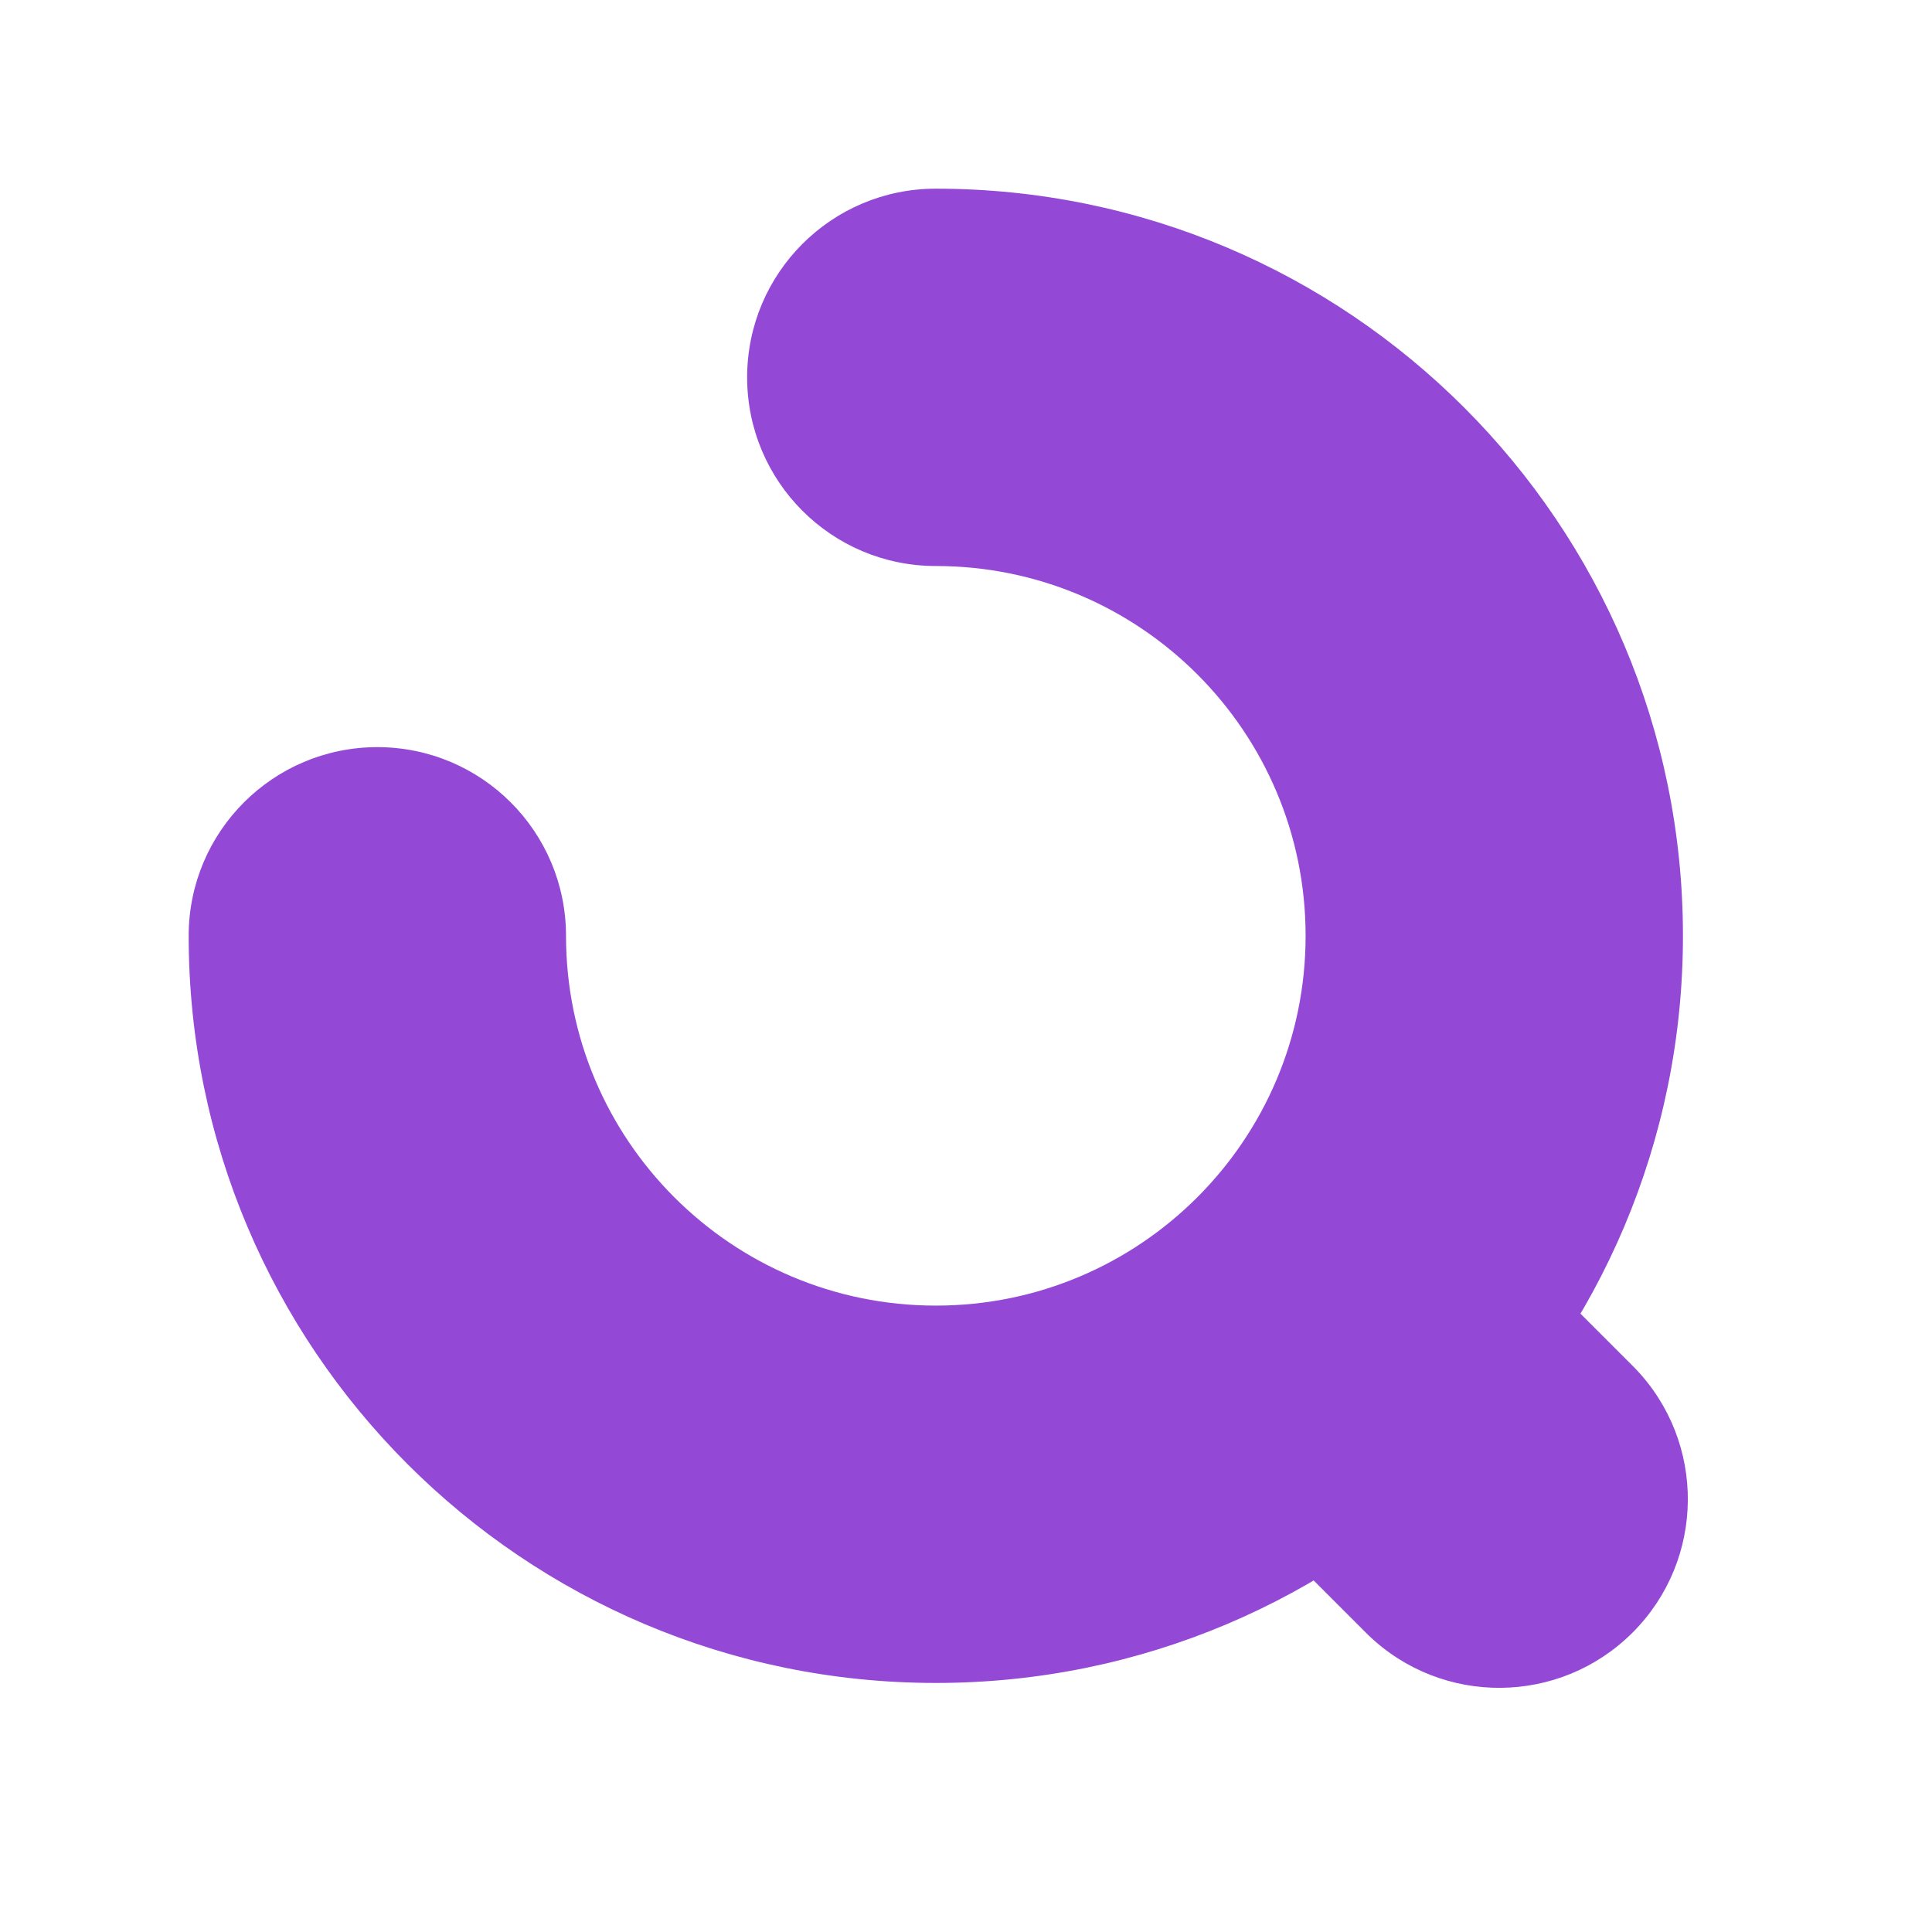
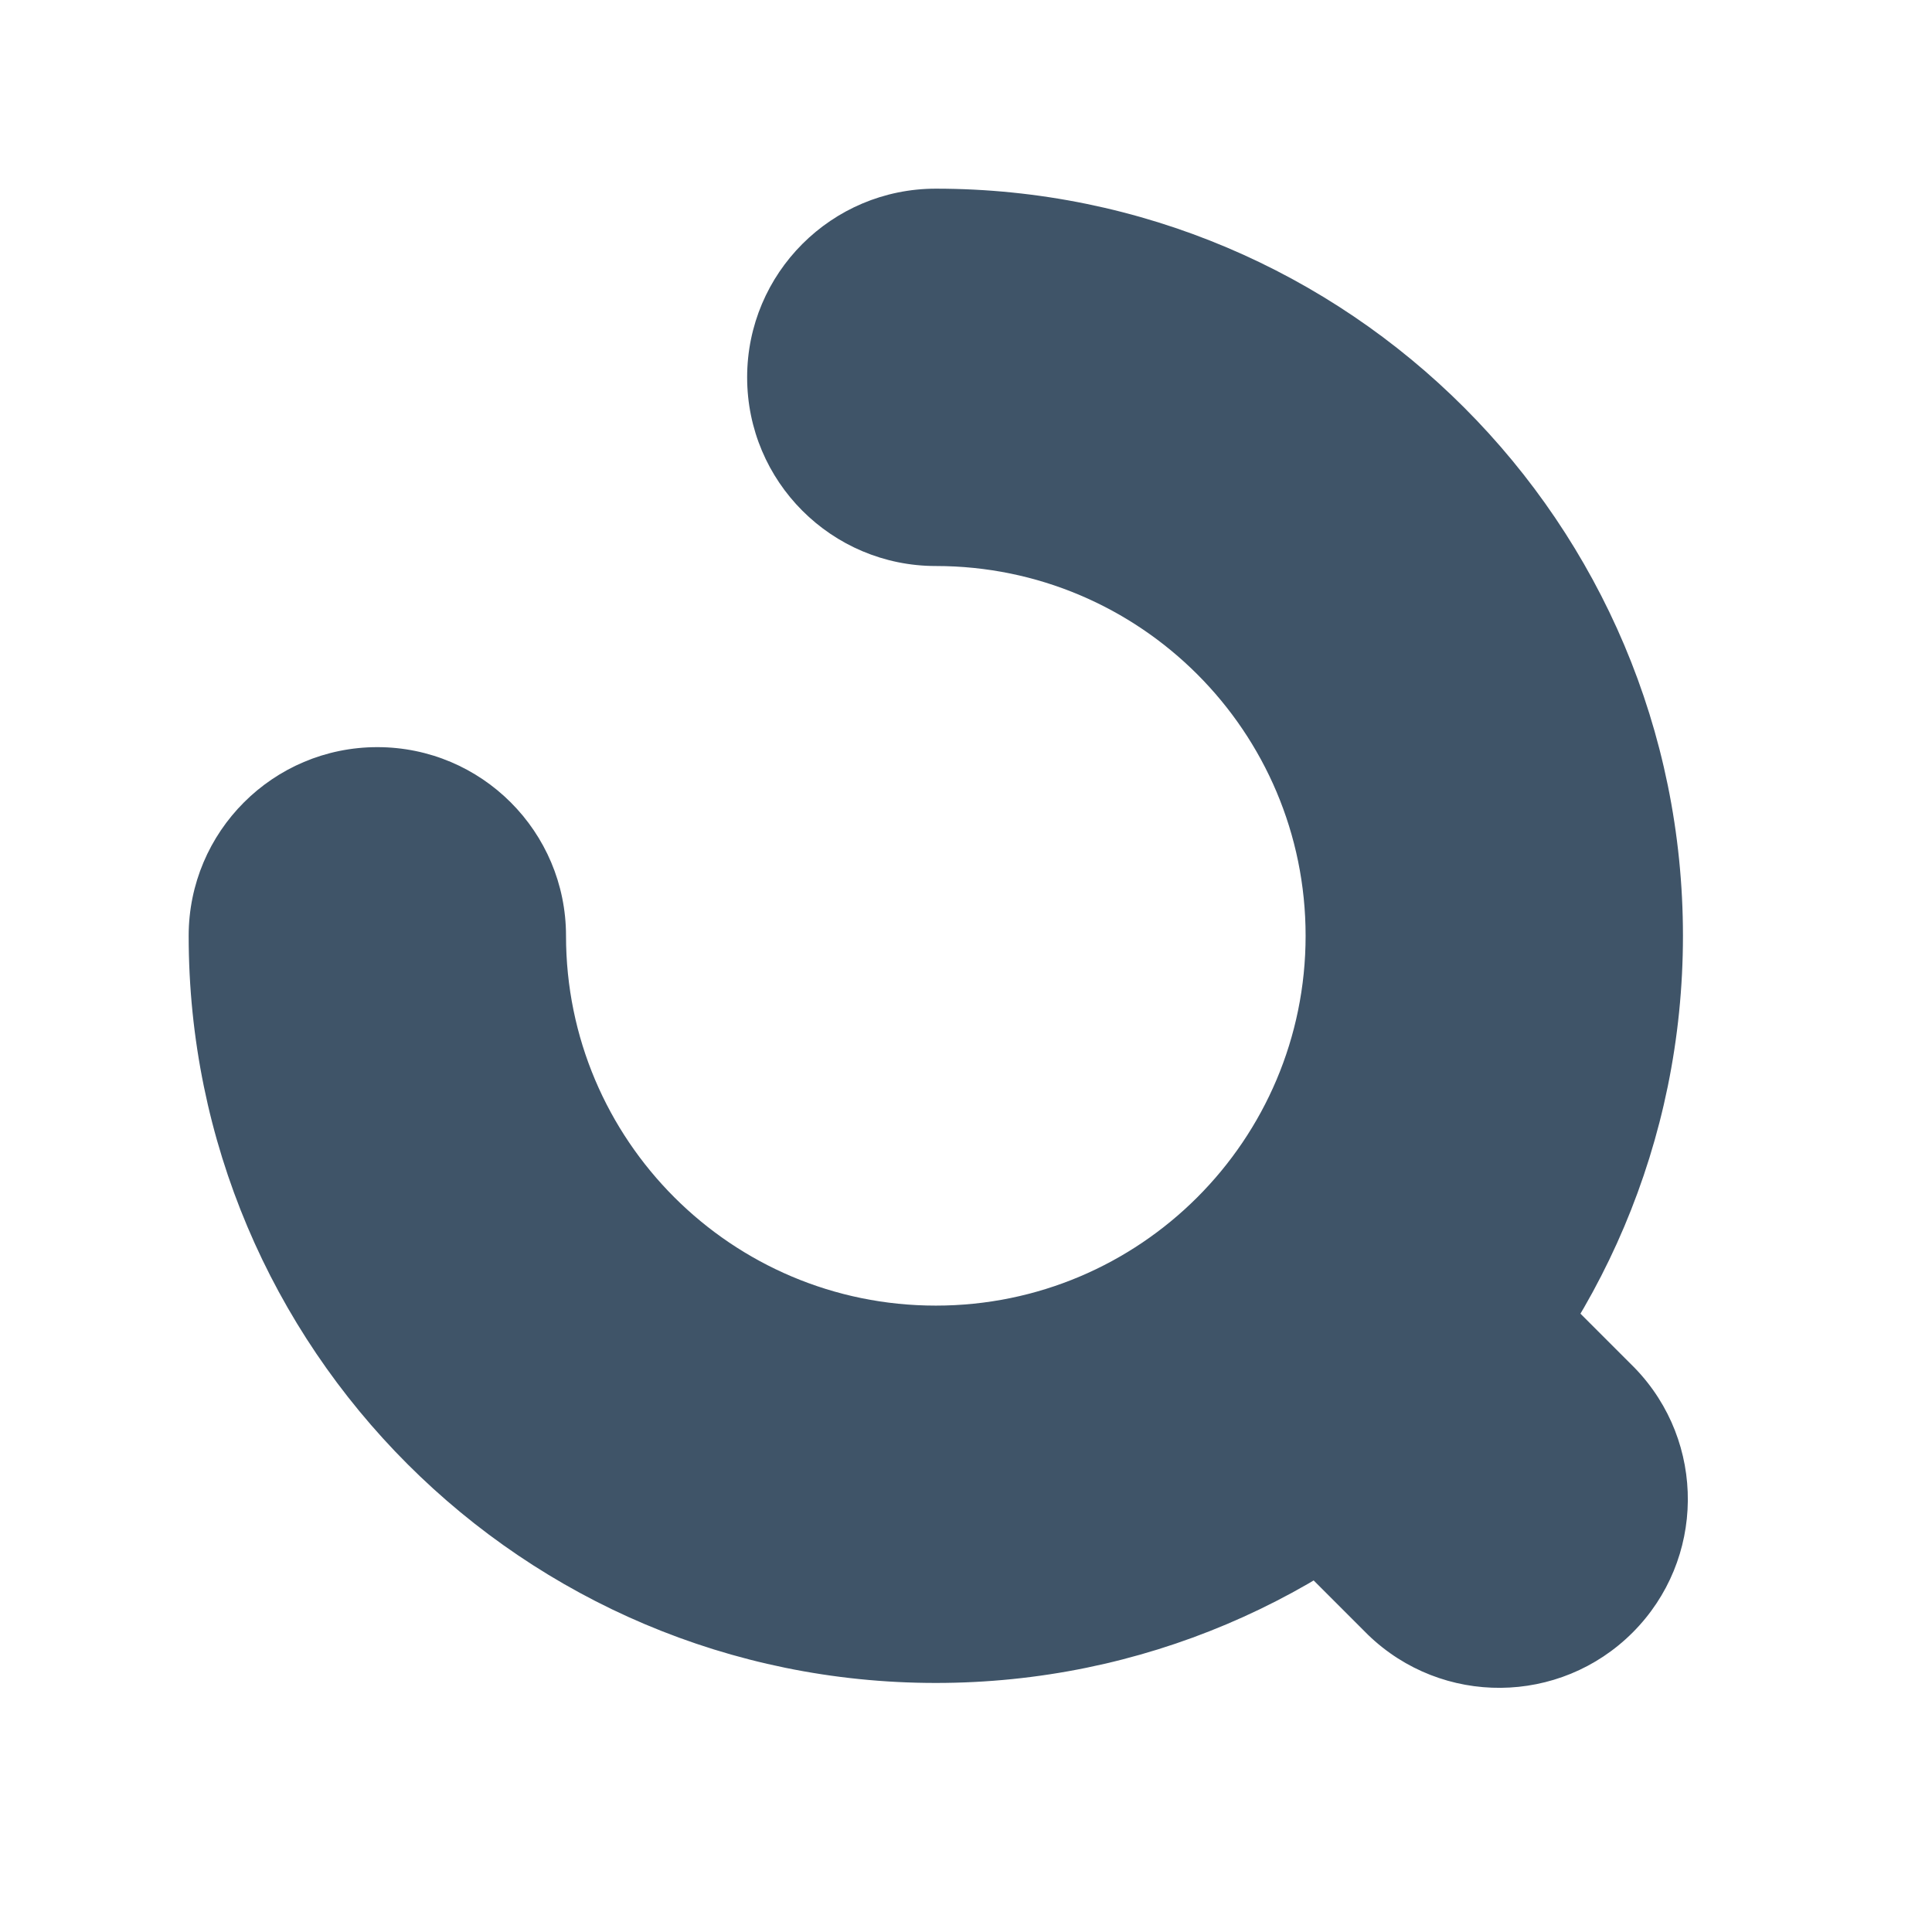
<svg xmlns="http://www.w3.org/2000/svg" viewBox="0 0 256 256" role="img" aria-label="QuotaRing">
-   <path fill="#9448D6" d="M124.00 25.00A99.0 99.0 0 1 1 25.00 124.00A25.0 25.0 0 0 1 75.00 124.00A49.0 49.0 0 1 0 124.00 75.00A25.0 25.0 0 0 1 124.00 25.00ZM194.00 158.65L216.63 181.28A25.0 25.0 0 0 1 181.28 216.63L158.65 194.00A25.0 25.0 0 0 1 194.00 158.65Z" />
+   <path fill="#3F5468" d="M124.00 25.00A99.0 99.0 0 1 1 25.00 124.00A25.0 25.0 0 0 1 75.00 124.00A49.0 49.0 0 1 0 124.00 75.00A25.0 25.0 0 0 1 124.00 25.00ZM194.00 158.65L216.63 181.28A25.0 25.0 0 0 1 181.28 216.63L158.65 194.00A25.0 25.0 0 0 1 194.00 158.65Z" />
</svg>
